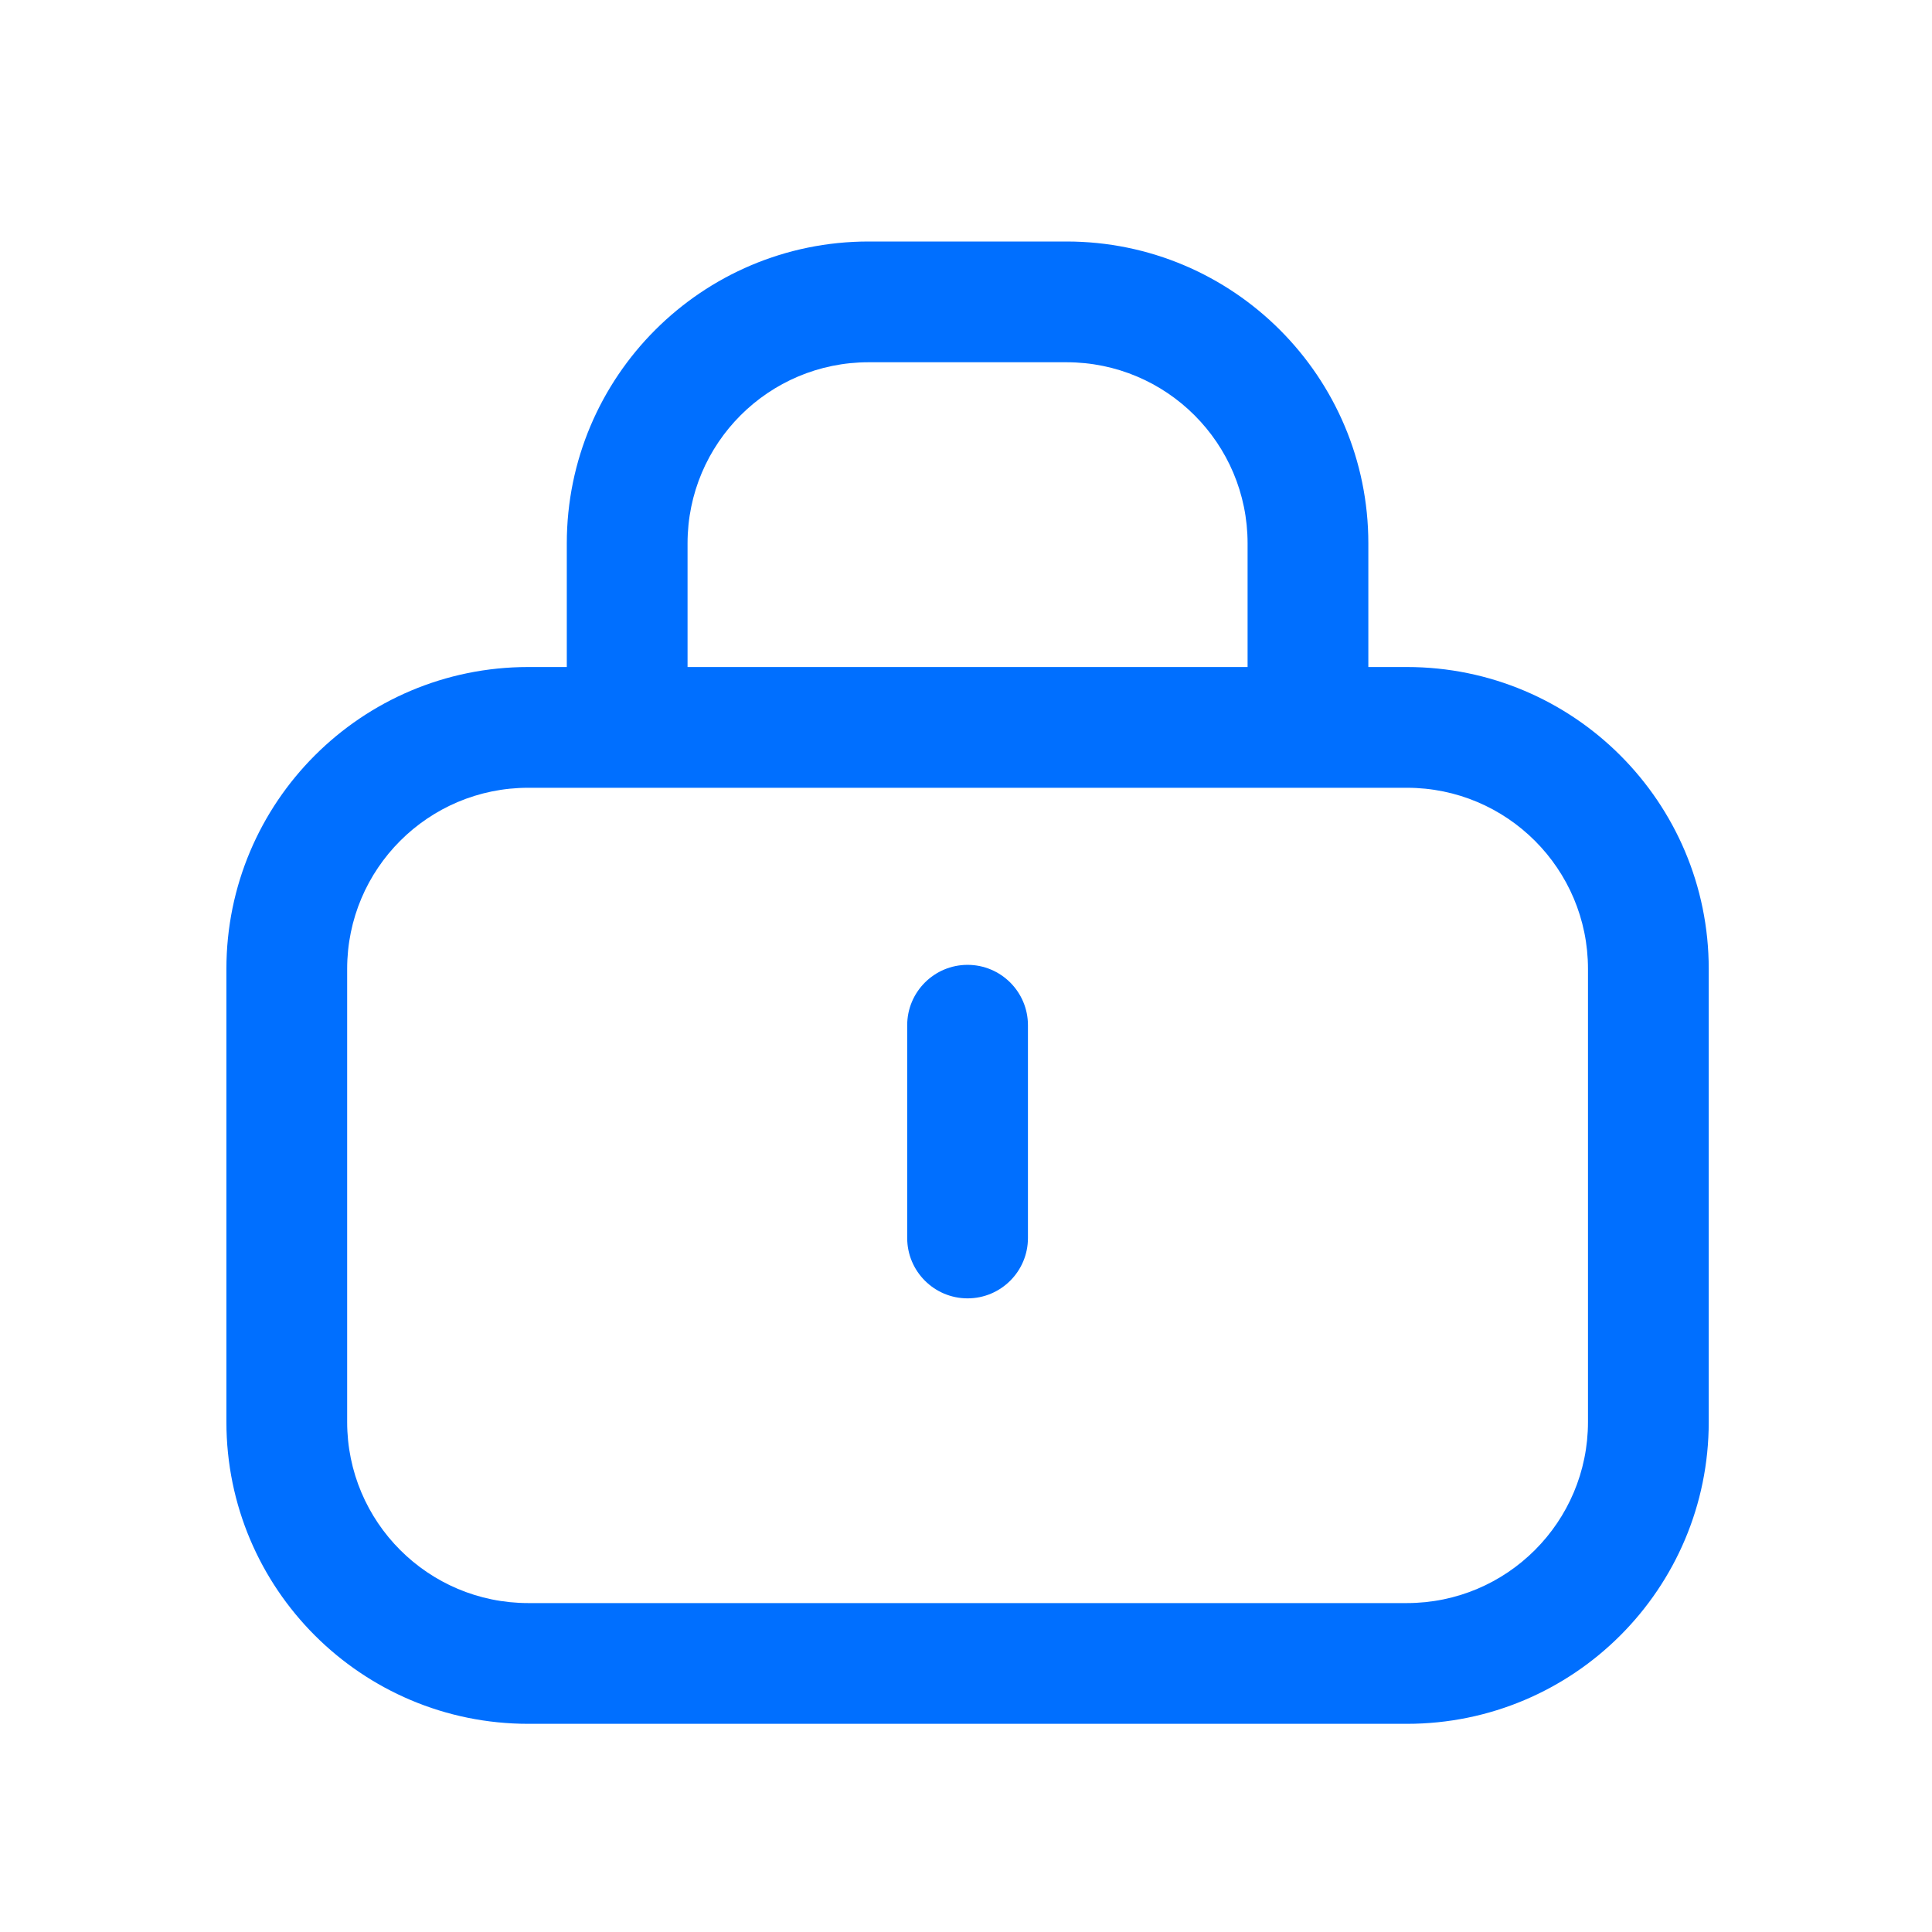
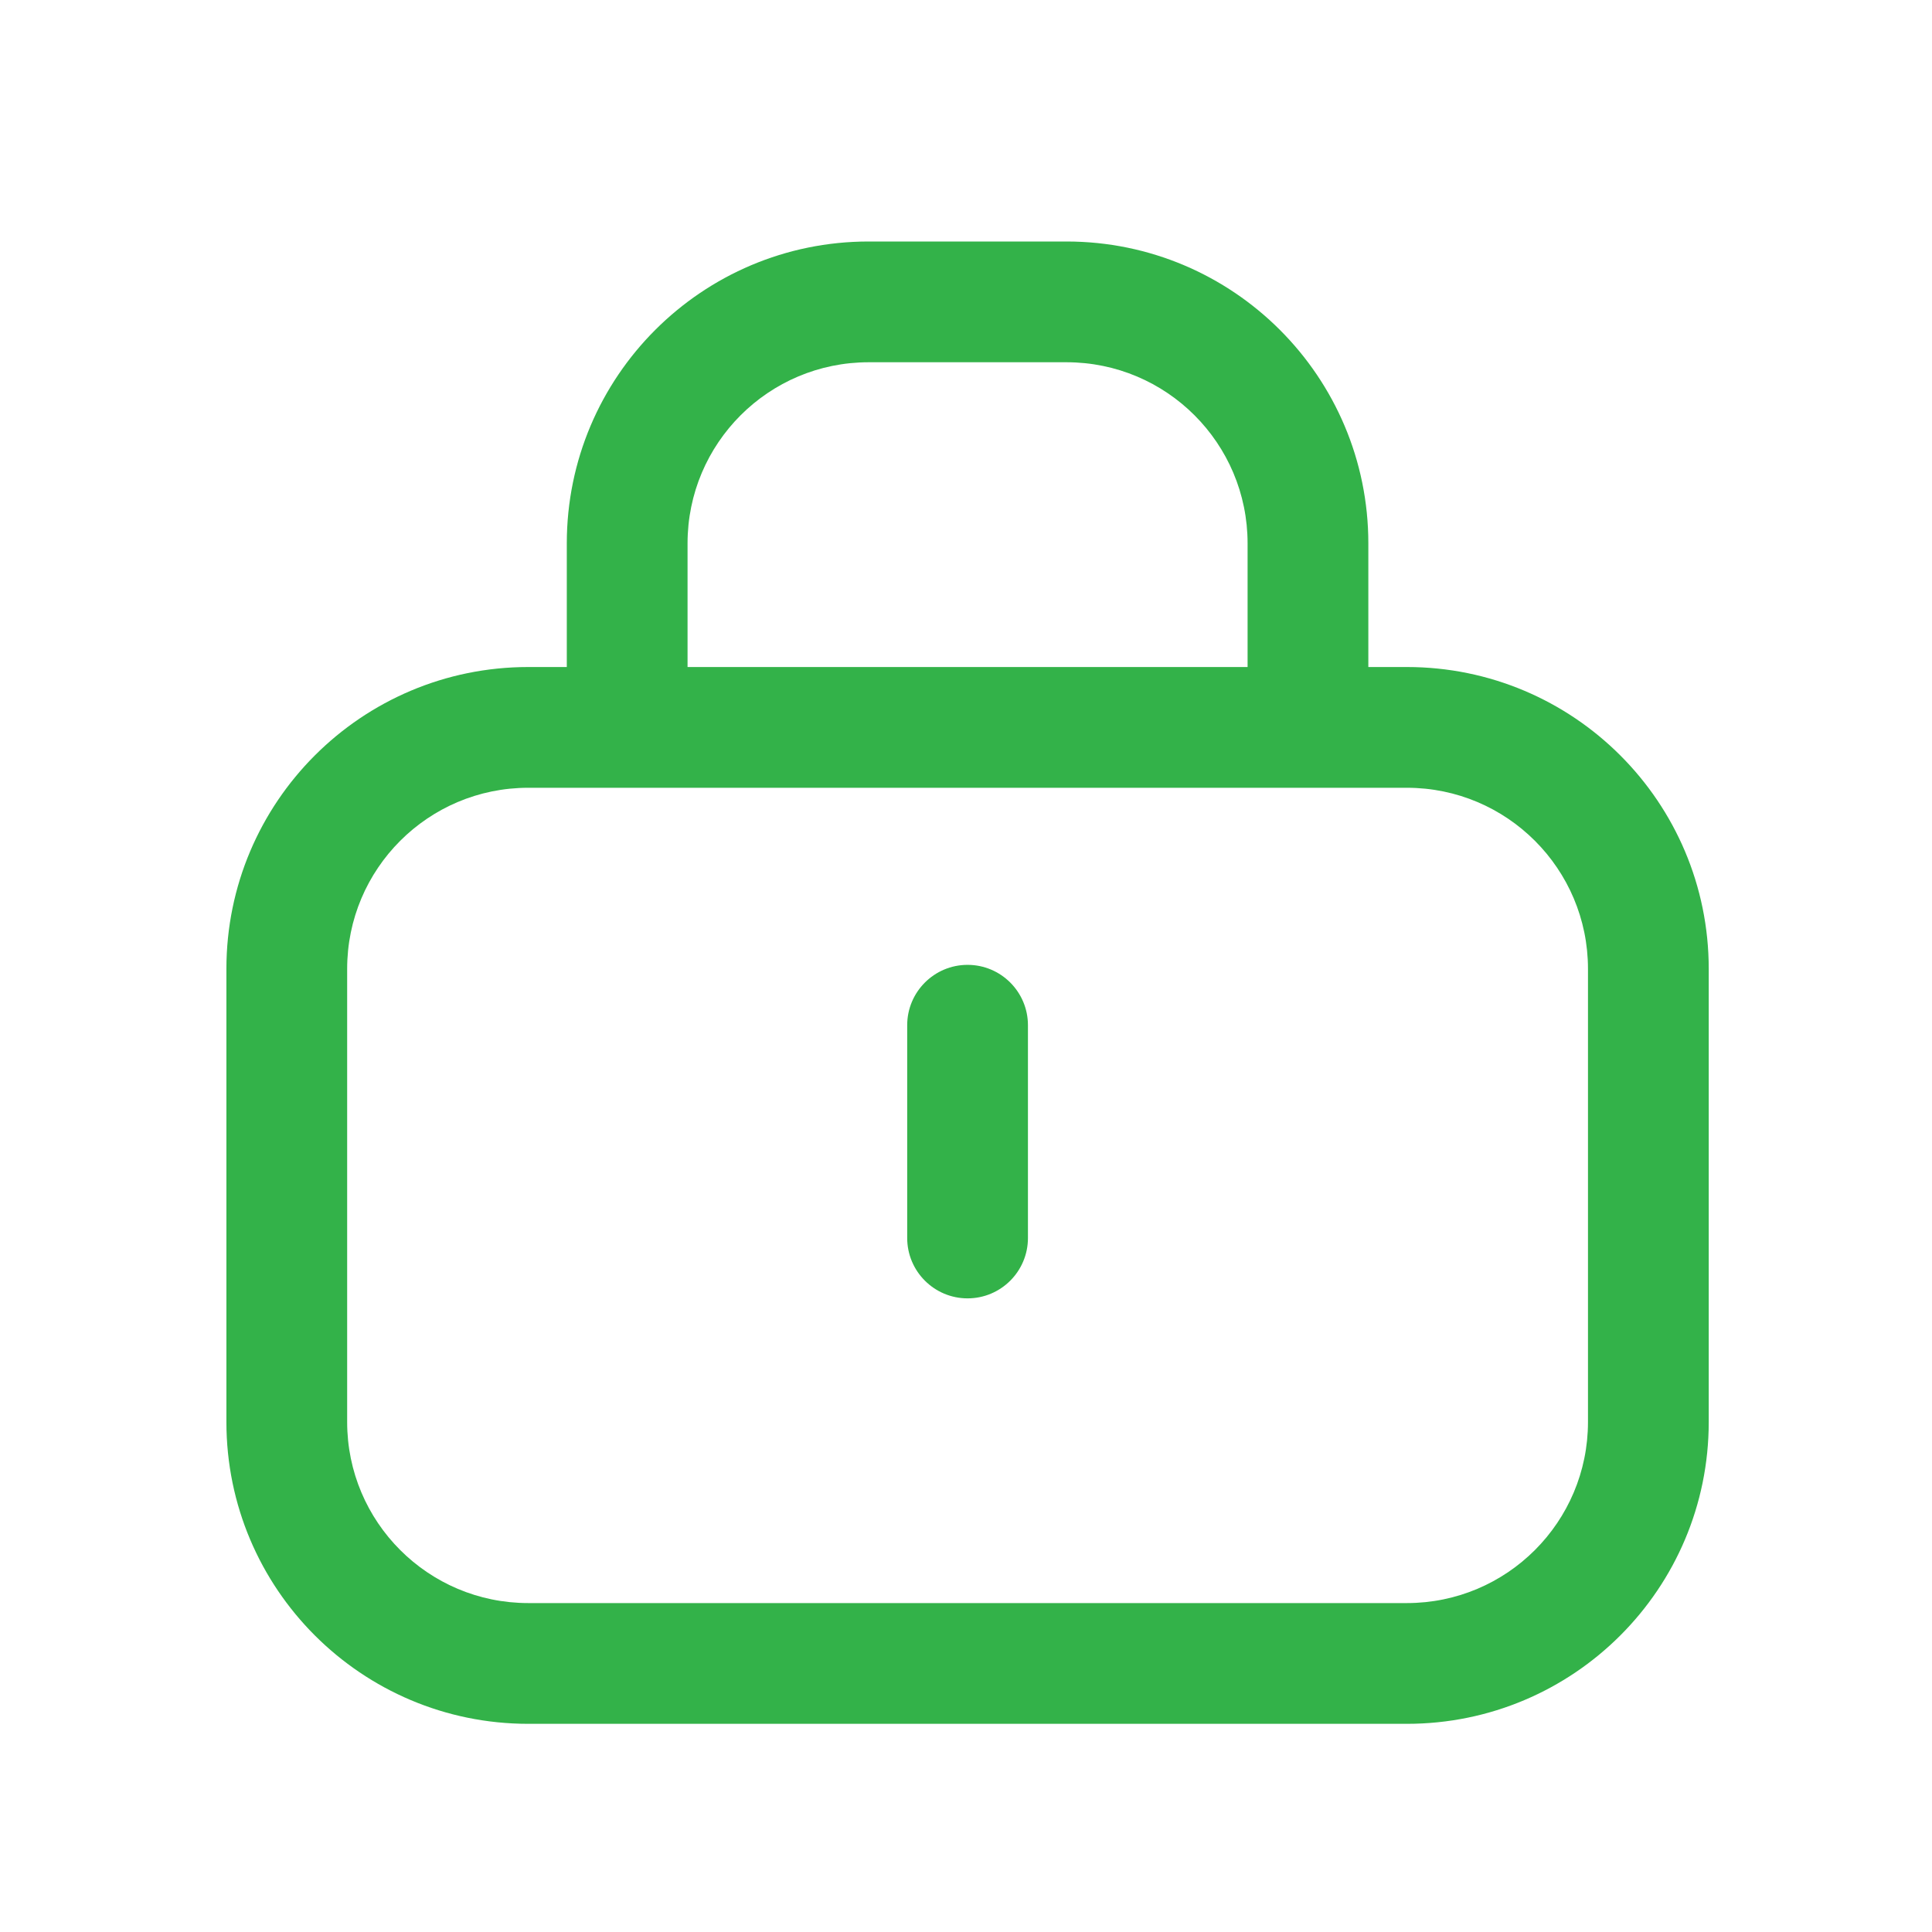
<svg xmlns="http://www.w3.org/2000/svg" width="32" height="32" viewBox="0 0 32 32" fill="none">
-   <g id="32px">
-     <g id="Union">
-       <path d="M17.026 16.981C17.026 16.429 16.578 15.981 16.026 15.981C15.474 15.981 15.026 16.429 15.026 16.981V20.505C15.026 21.057 15.474 21.505 16.026 21.505C16.578 21.505 17.026 21.057 17.026 20.505V16.981Z" fill="#006FFF" />
-       <path fill-rule="evenodd" clip-rule="evenodd" d="M14.388 4C11.627 4 9.388 6.239 9.388 9V11.048H8.75C5.989 11.048 3.75 13.286 3.75 16.048V23.552C3.75 26.314 5.989 28.552 8.75 28.552H23.302C26.064 28.552 28.302 26.314 28.302 23.552V16.048C28.302 13.286 26.064 11.048 23.302 11.048H22.664V9C22.664 6.239 20.426 4 17.664 4H14.388ZM21.659 13.048L21.664 13.048L21.669 13.048H23.302C24.959 13.048 26.302 14.391 26.302 16.048V23.552C26.302 25.209 24.959 26.552 23.302 26.552H8.75C7.093 26.552 5.75 25.209 5.75 23.552V16.048C5.75 14.391 7.093 13.048 8.75 13.048H10.383L10.388 13.048L10.393 13.048H21.659ZM20.664 11.048V9C20.664 7.343 19.321 6 17.664 6H14.388C12.731 6 11.388 7.343 11.388 9V11.048H20.664Z" fill="#006FFF" />
-     </g>
-   </g>
+   <path d="M17.026 16.981C17.026 16.429 16.578 15.981 16.026 15.981C15.474 15.981 15.026 16.429 15.026 16.981V20.505C15.026 21.057 15.474 21.505 16.026 21.505C16.578 21.505 17.026 21.057 17.026 20.505V16.981Z" fill="#33B249" />
+   <path fill-rule="evenodd" clip-rule="evenodd" d="M14.388 4C11.627 4 9.388 6.239 9.388 9V11.048H8.75C5.989 11.048 3.75 13.286 3.75 16.048V23.552C3.75 26.314 5.989 28.552 8.75 28.552H23.302C26.064 28.552 28.302 26.314 28.302 23.552V16.048C28.302 13.286 26.064 11.048 23.302 11.048H22.664V9C22.664 6.239 20.426 4 17.664 4H14.388ZM21.659 13.048L21.664 13.048L21.669 13.048H23.302C24.959 13.048 26.302 14.391 26.302 16.048V23.552C26.302 25.209 24.959 26.552 23.302 26.552H8.75C7.093 26.552 5.75 25.209 5.75 23.552V16.048C5.75 14.391 7.093 13.048 8.75 13.048H10.383L10.388 13.048L10.393 13.048H21.659ZM20.664 11.048V9C20.664 7.343 19.321 6 17.664 6H14.388C12.731 6 11.388 7.343 11.388 9V11.048H20.664Z" fill="#33B249" />
</svg>
